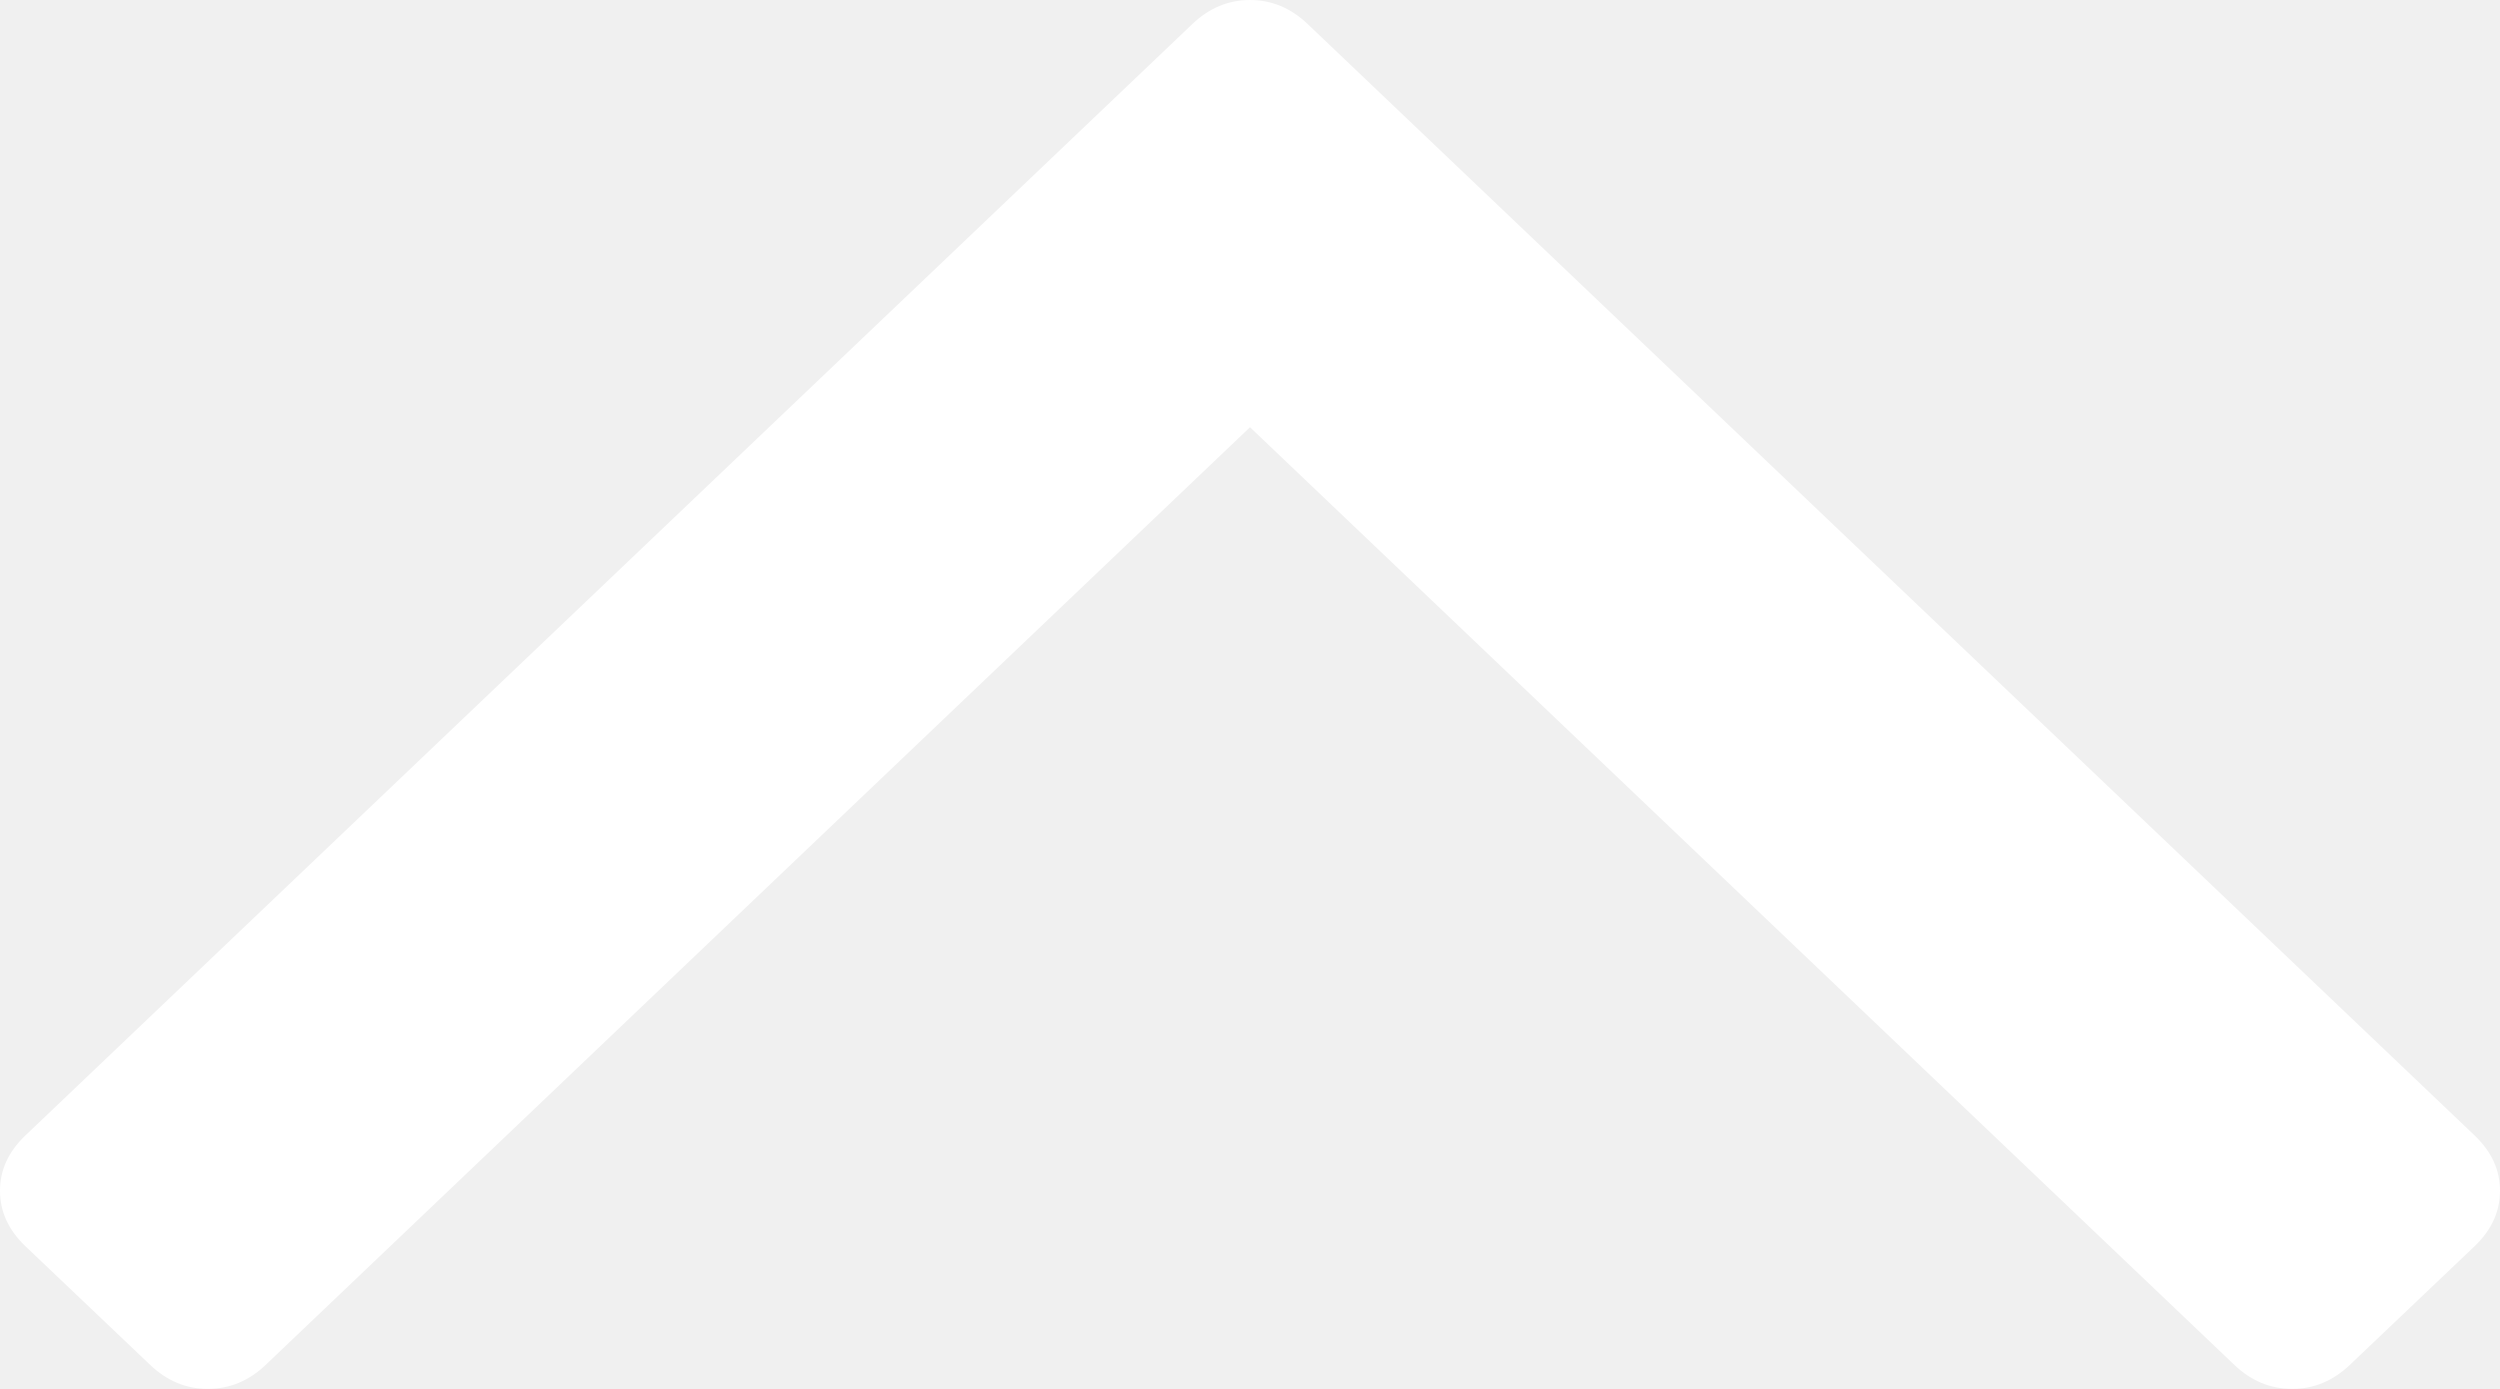
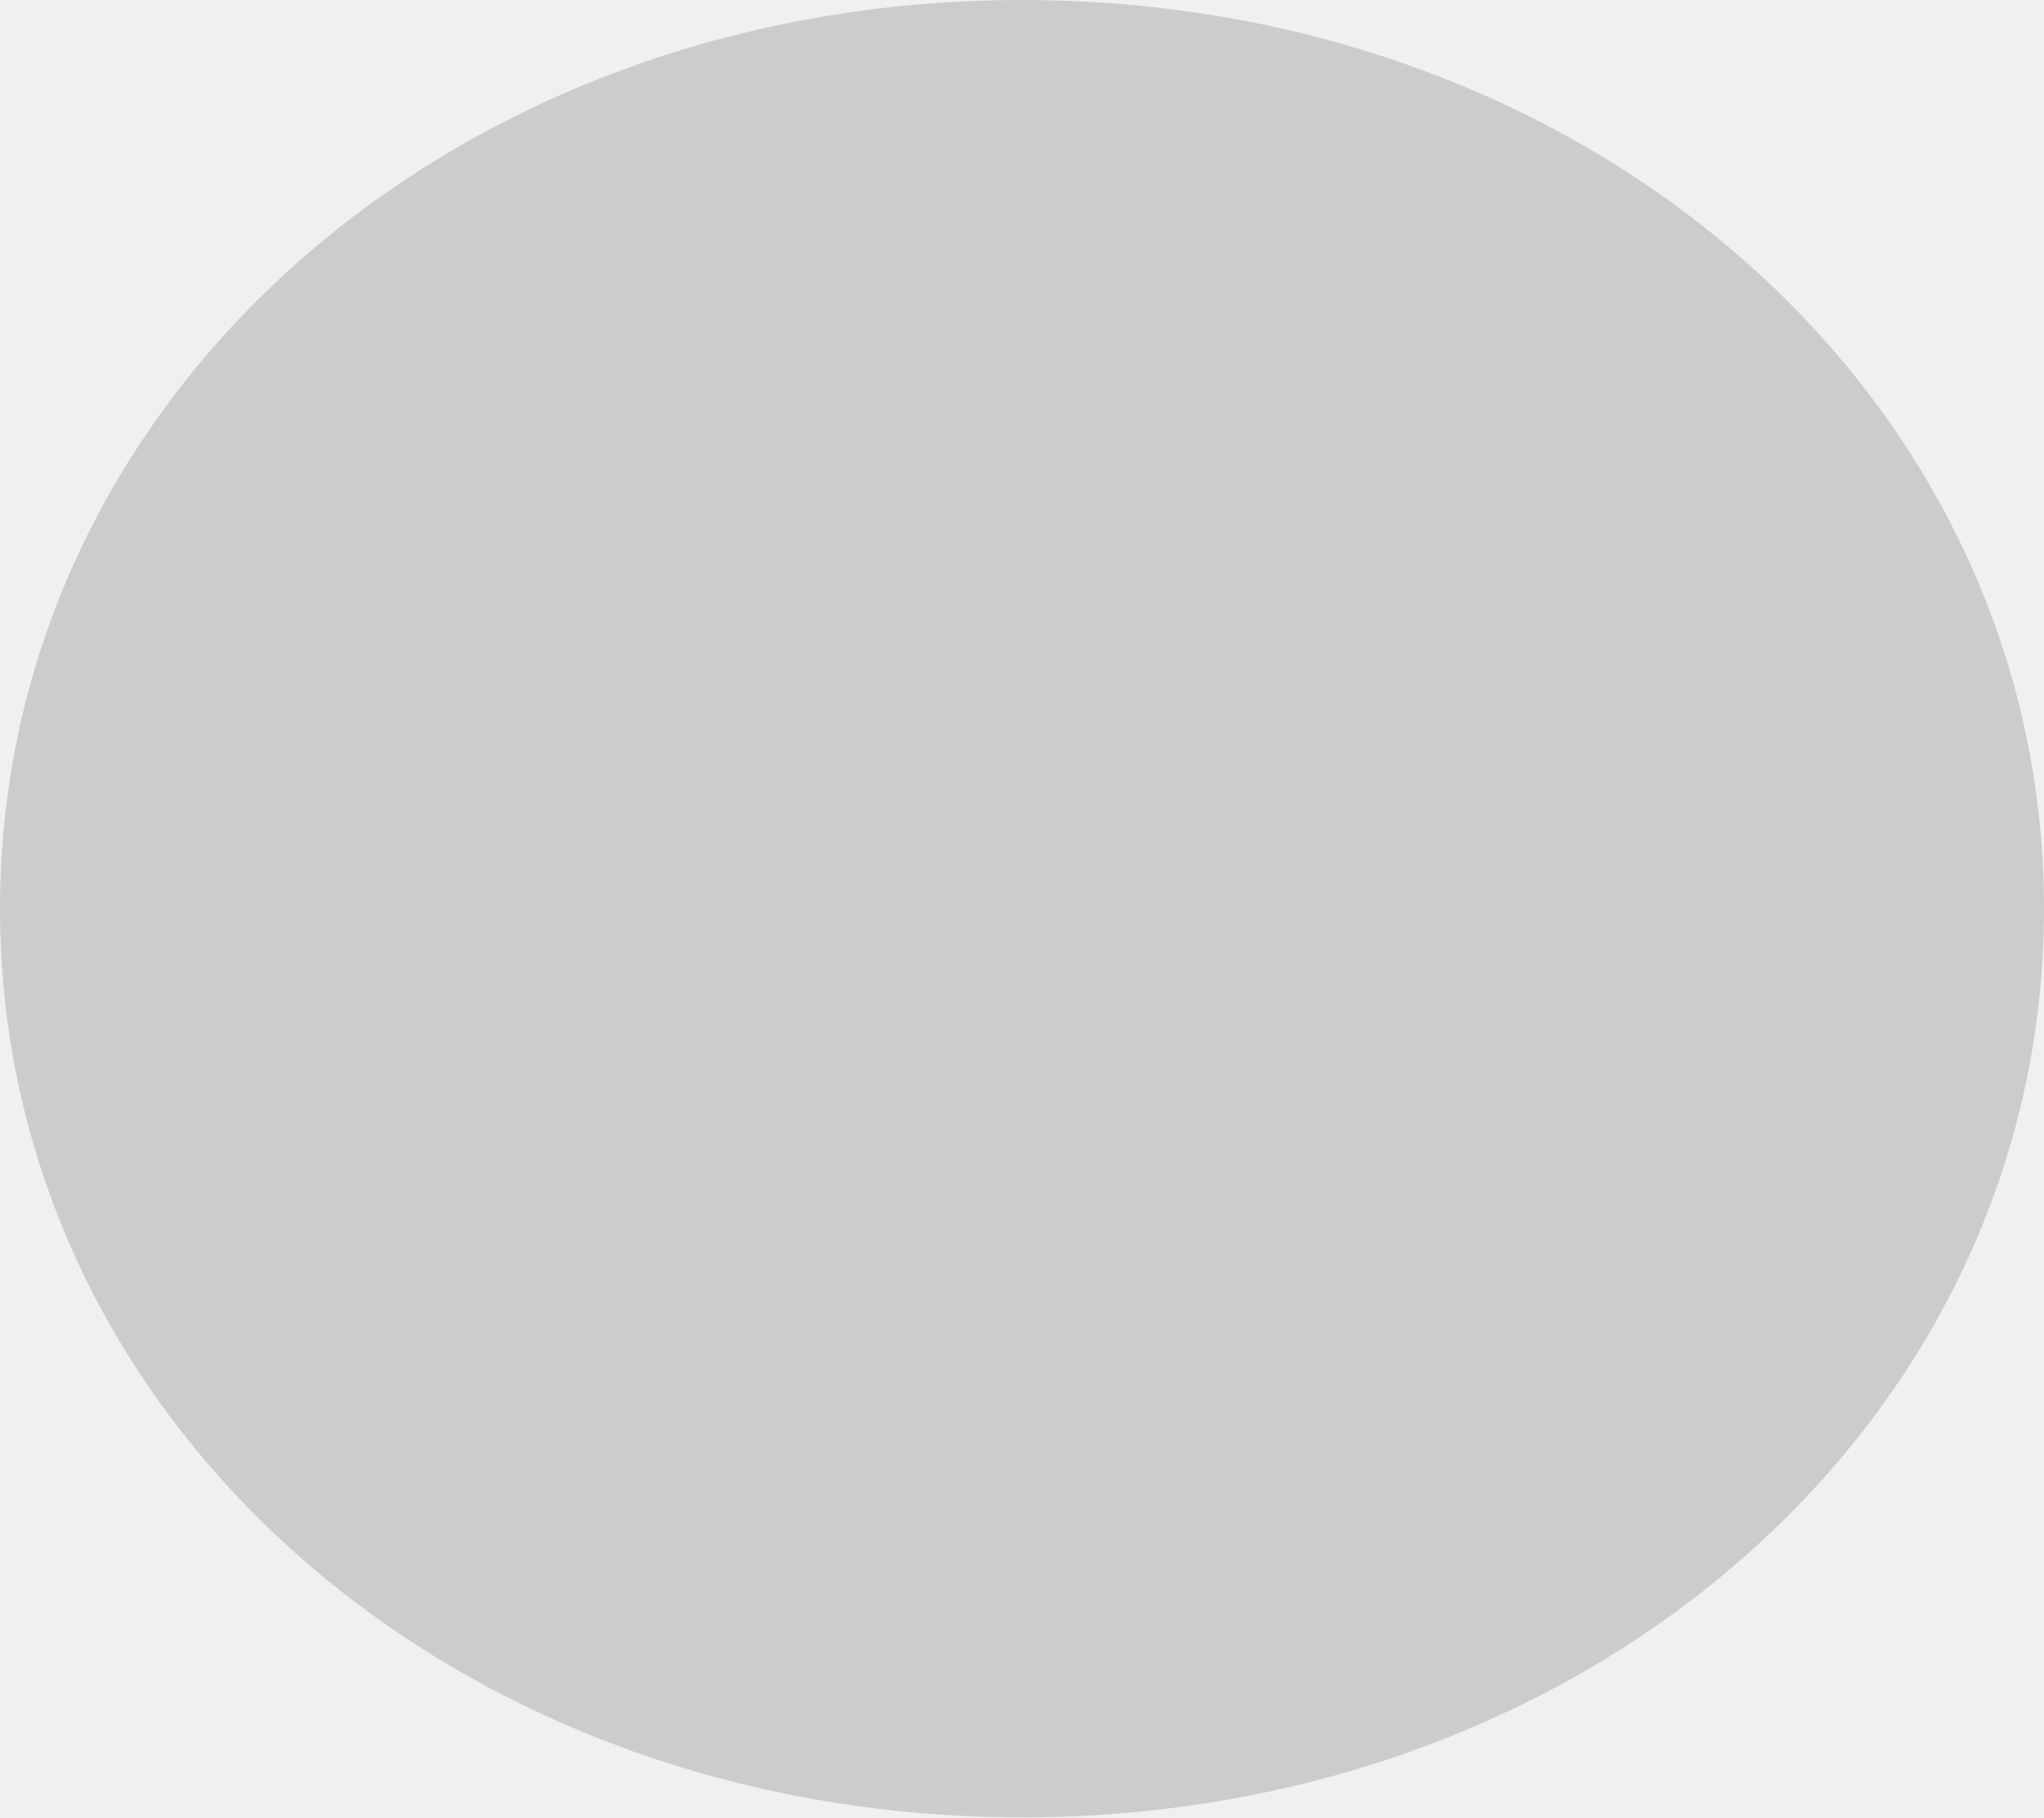
- <svg xmlns="http://www.w3.org/2000/svg" version="1.1" width="9px" height="5px">
-   <g transform="matrix(1 0 0 1 -181 -178 )">
-     <path d="M 8.91 4.089  C 8.97 4.147  9 4.212  9 4.287  C 9 4.361  8.97 4.427  8.91 4.485  L 8.459 4.914  C 8.399 4.971  8.33 5  8.252 5  C 8.173 5  8.104 4.971  8.044 4.914  L 4.5 1.538  L 0.956 4.914  C 0.896 4.971  0.827 5  0.748 5  C 0.67 5  0.601 4.971  0.541 4.914  L 0.09 4.485  C 0.03 4.427  0 4.361  0 4.287  C 0 4.212  0.03 4.147  0.09 4.089  L 4.293 0.086  C 4.353 0.029  4.422 0  4.5 0  C 4.578 0  4.647 0.029  4.707 0.086  L 8.91 4.089  Z " fill-rule="nonzero" fill="#ffffff" stroke="none" transform="matrix(1 0 0 1 181 178 )" />
+ <svg xmlns="http://www.w3.org/2000/svg" version="1.1" width="9px" height="8px">
+   <g transform="matrix(1 0 0 1 -181 -215 )">
+     <path d="M 185.5 215  C 188.02 215  190 216.76  190 219  C 190 221.24  188.02 223  185.5 223  C 182.98 223  181 221.24  181 219  C 181 216.76  182.98 215  185.5 215  Z " fill-rule="nonzero" fill="#cccccc" stroke="none" />
  </g>
</svg>
